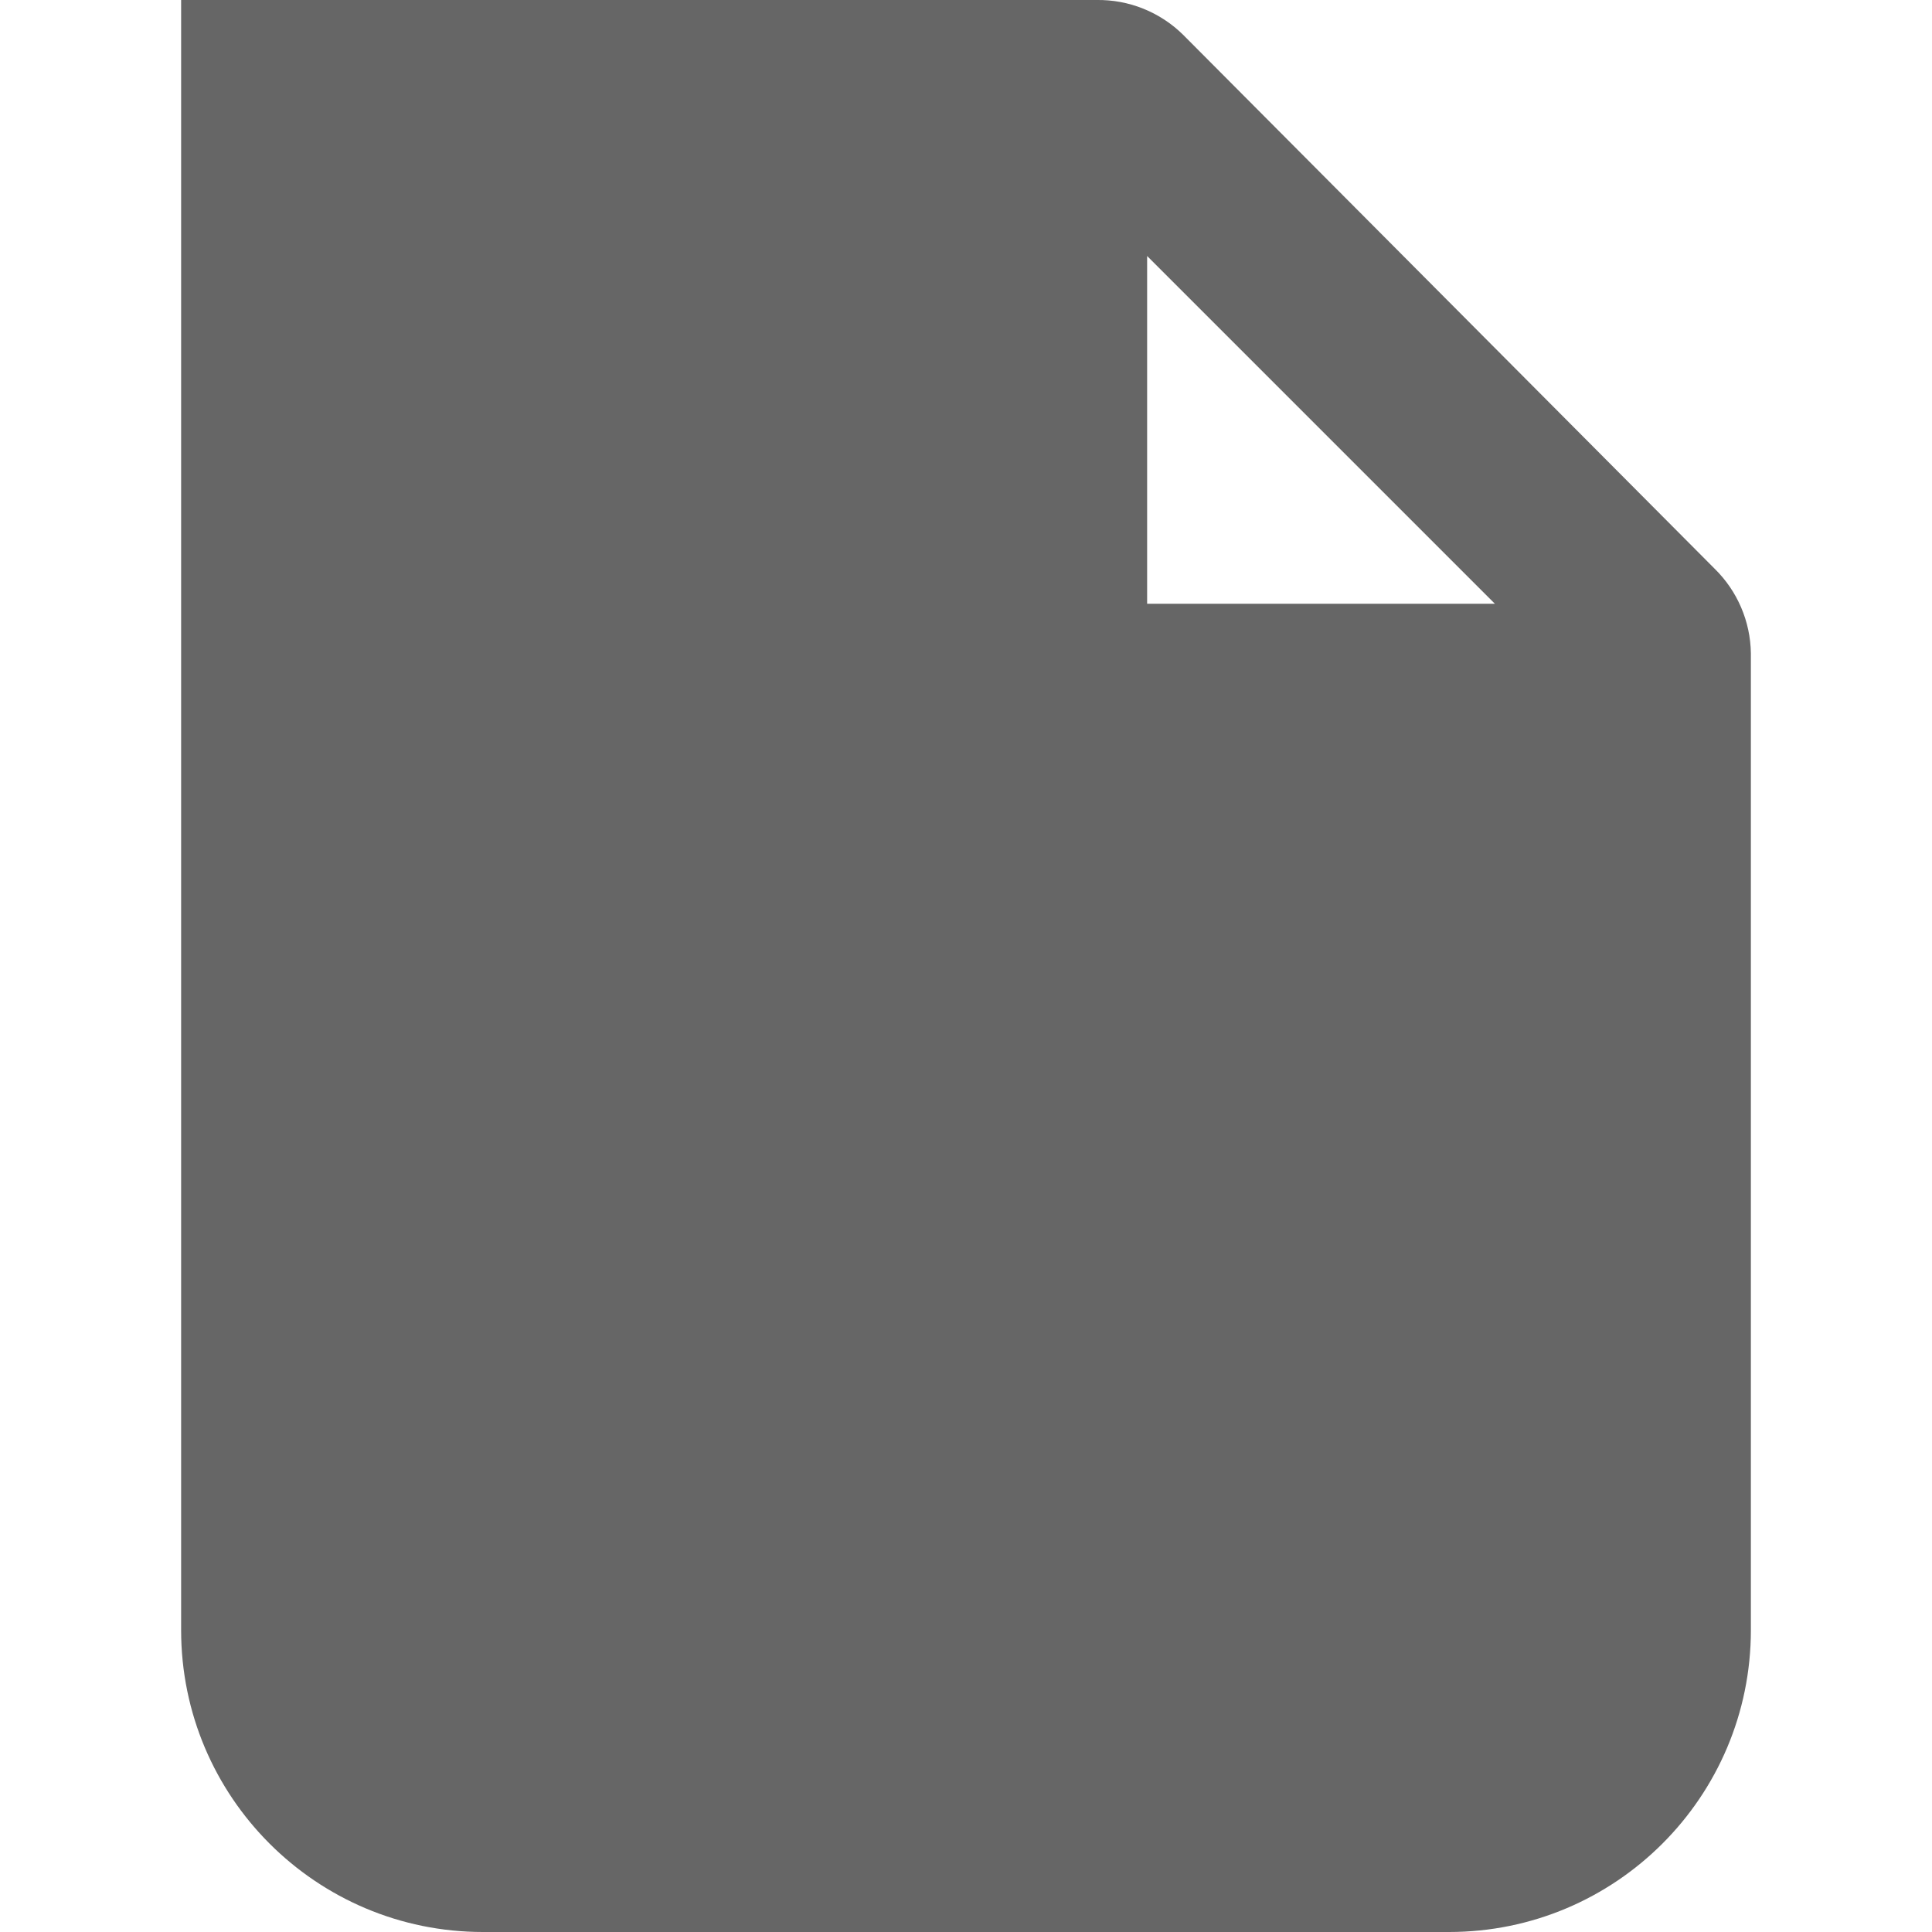
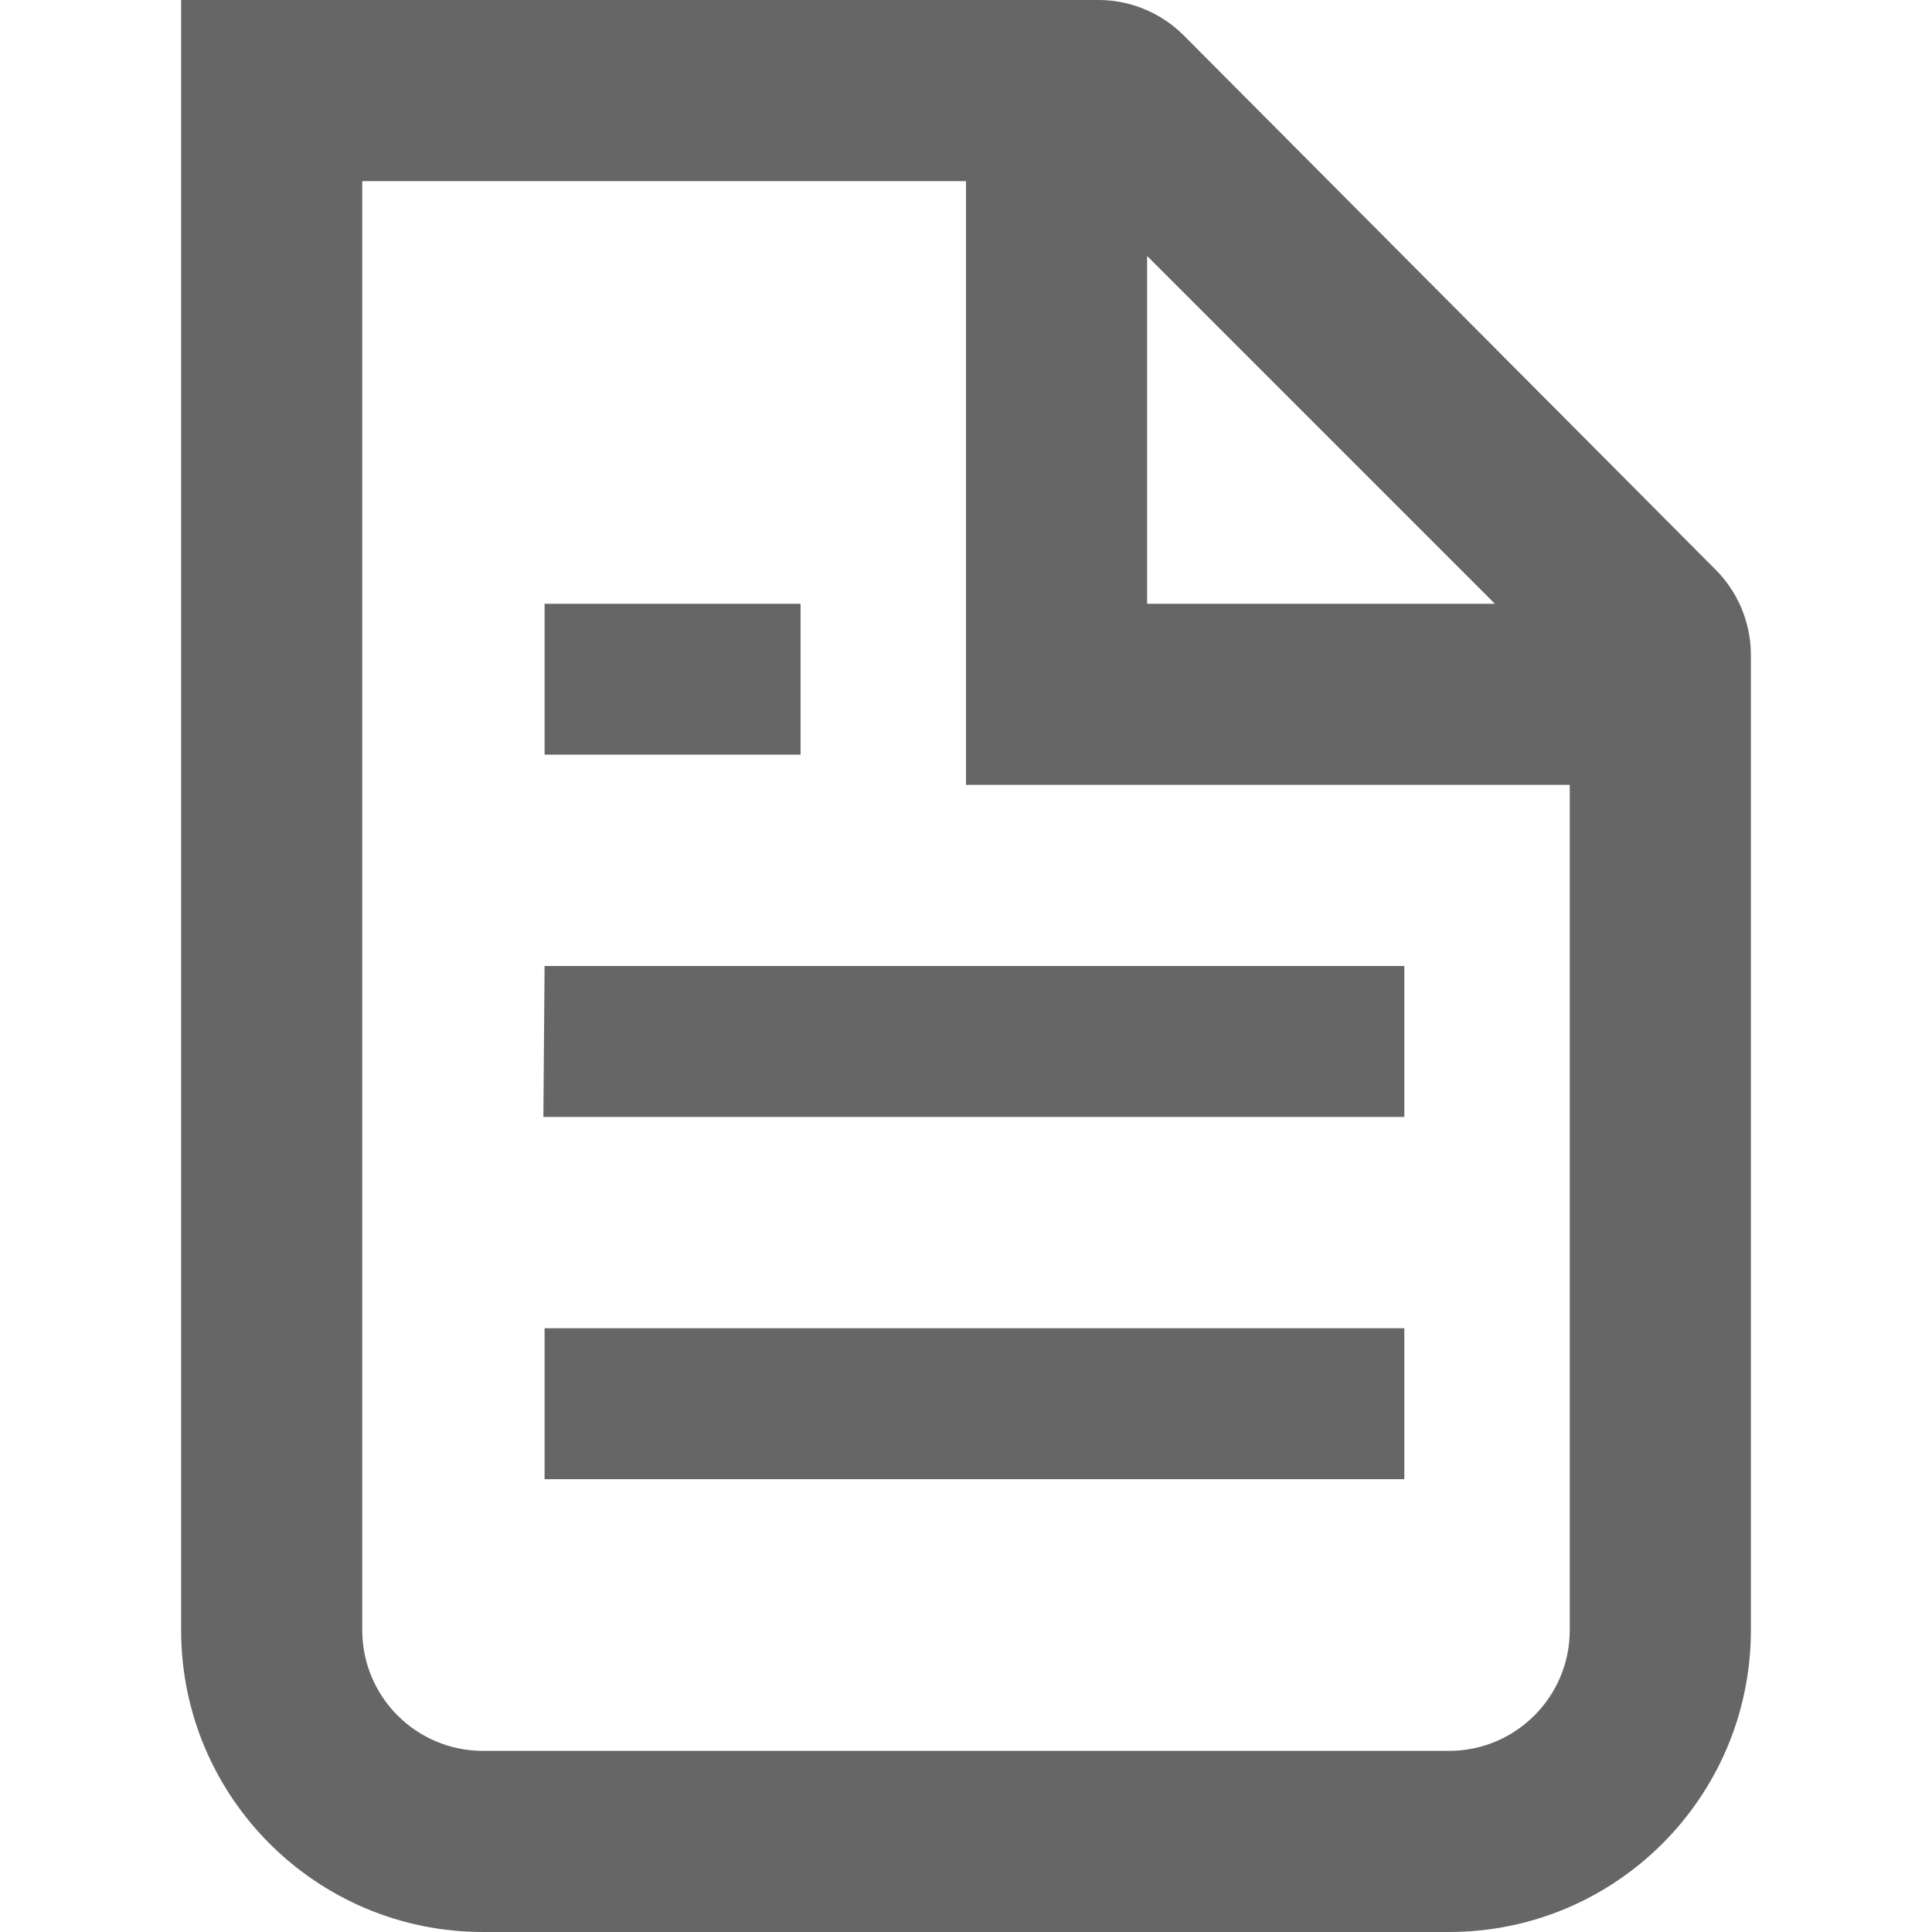
<svg xmlns="http://www.w3.org/2000/svg" fill="none" viewBox="0 0 16 16">
-   <path d="M14.5 13.5V5.41a1 1 0 0 0-.3-.7L9.8.29A1 1 0 0 0 9.08 0H1.5v13.5A2.5 2.5 0 0 0 4 16h8a2.5 2.5 0 0 0 2.5-2.5m-1.5 0v-7H8v-5H3v12a1 1 0 0 0 1 1h8a1 1 0 0 0 1-1M9.5 5V2.12L12.38 5zM5.13 5h-.62v1.25h2.12V5zm-.62 3h7.12v1.25H4.5zm.62 3h-.62v1.25h7.12V11z" clipRule="evenodd" fill="#666" fillRule="evenodd" />
+   <path d="M14.5 13.5V5.41a1 1 0 0 0-.3-.7L9.8.29A1 1 0 0 0 9.08 0H1.5v13.5A2.5 2.5 0 0 0 4 16h8a2.5 2.5 0 0 0 2.5-2.5m-1.5 0v-7H8v-5H3v12a1 1 0 0 0 1 1h8a1 1 0 0 0 1-1M9.5 5V2.12L12.38 5zM5.13 5h-.62v1.25h2.12V5zm-.62 3h7.12v1.25H4.5zm.62 3h-.62v1.25h7.12V11z" clipRule="evenodd" fill="#666" fill-rule="evenodd" />
</svg>
